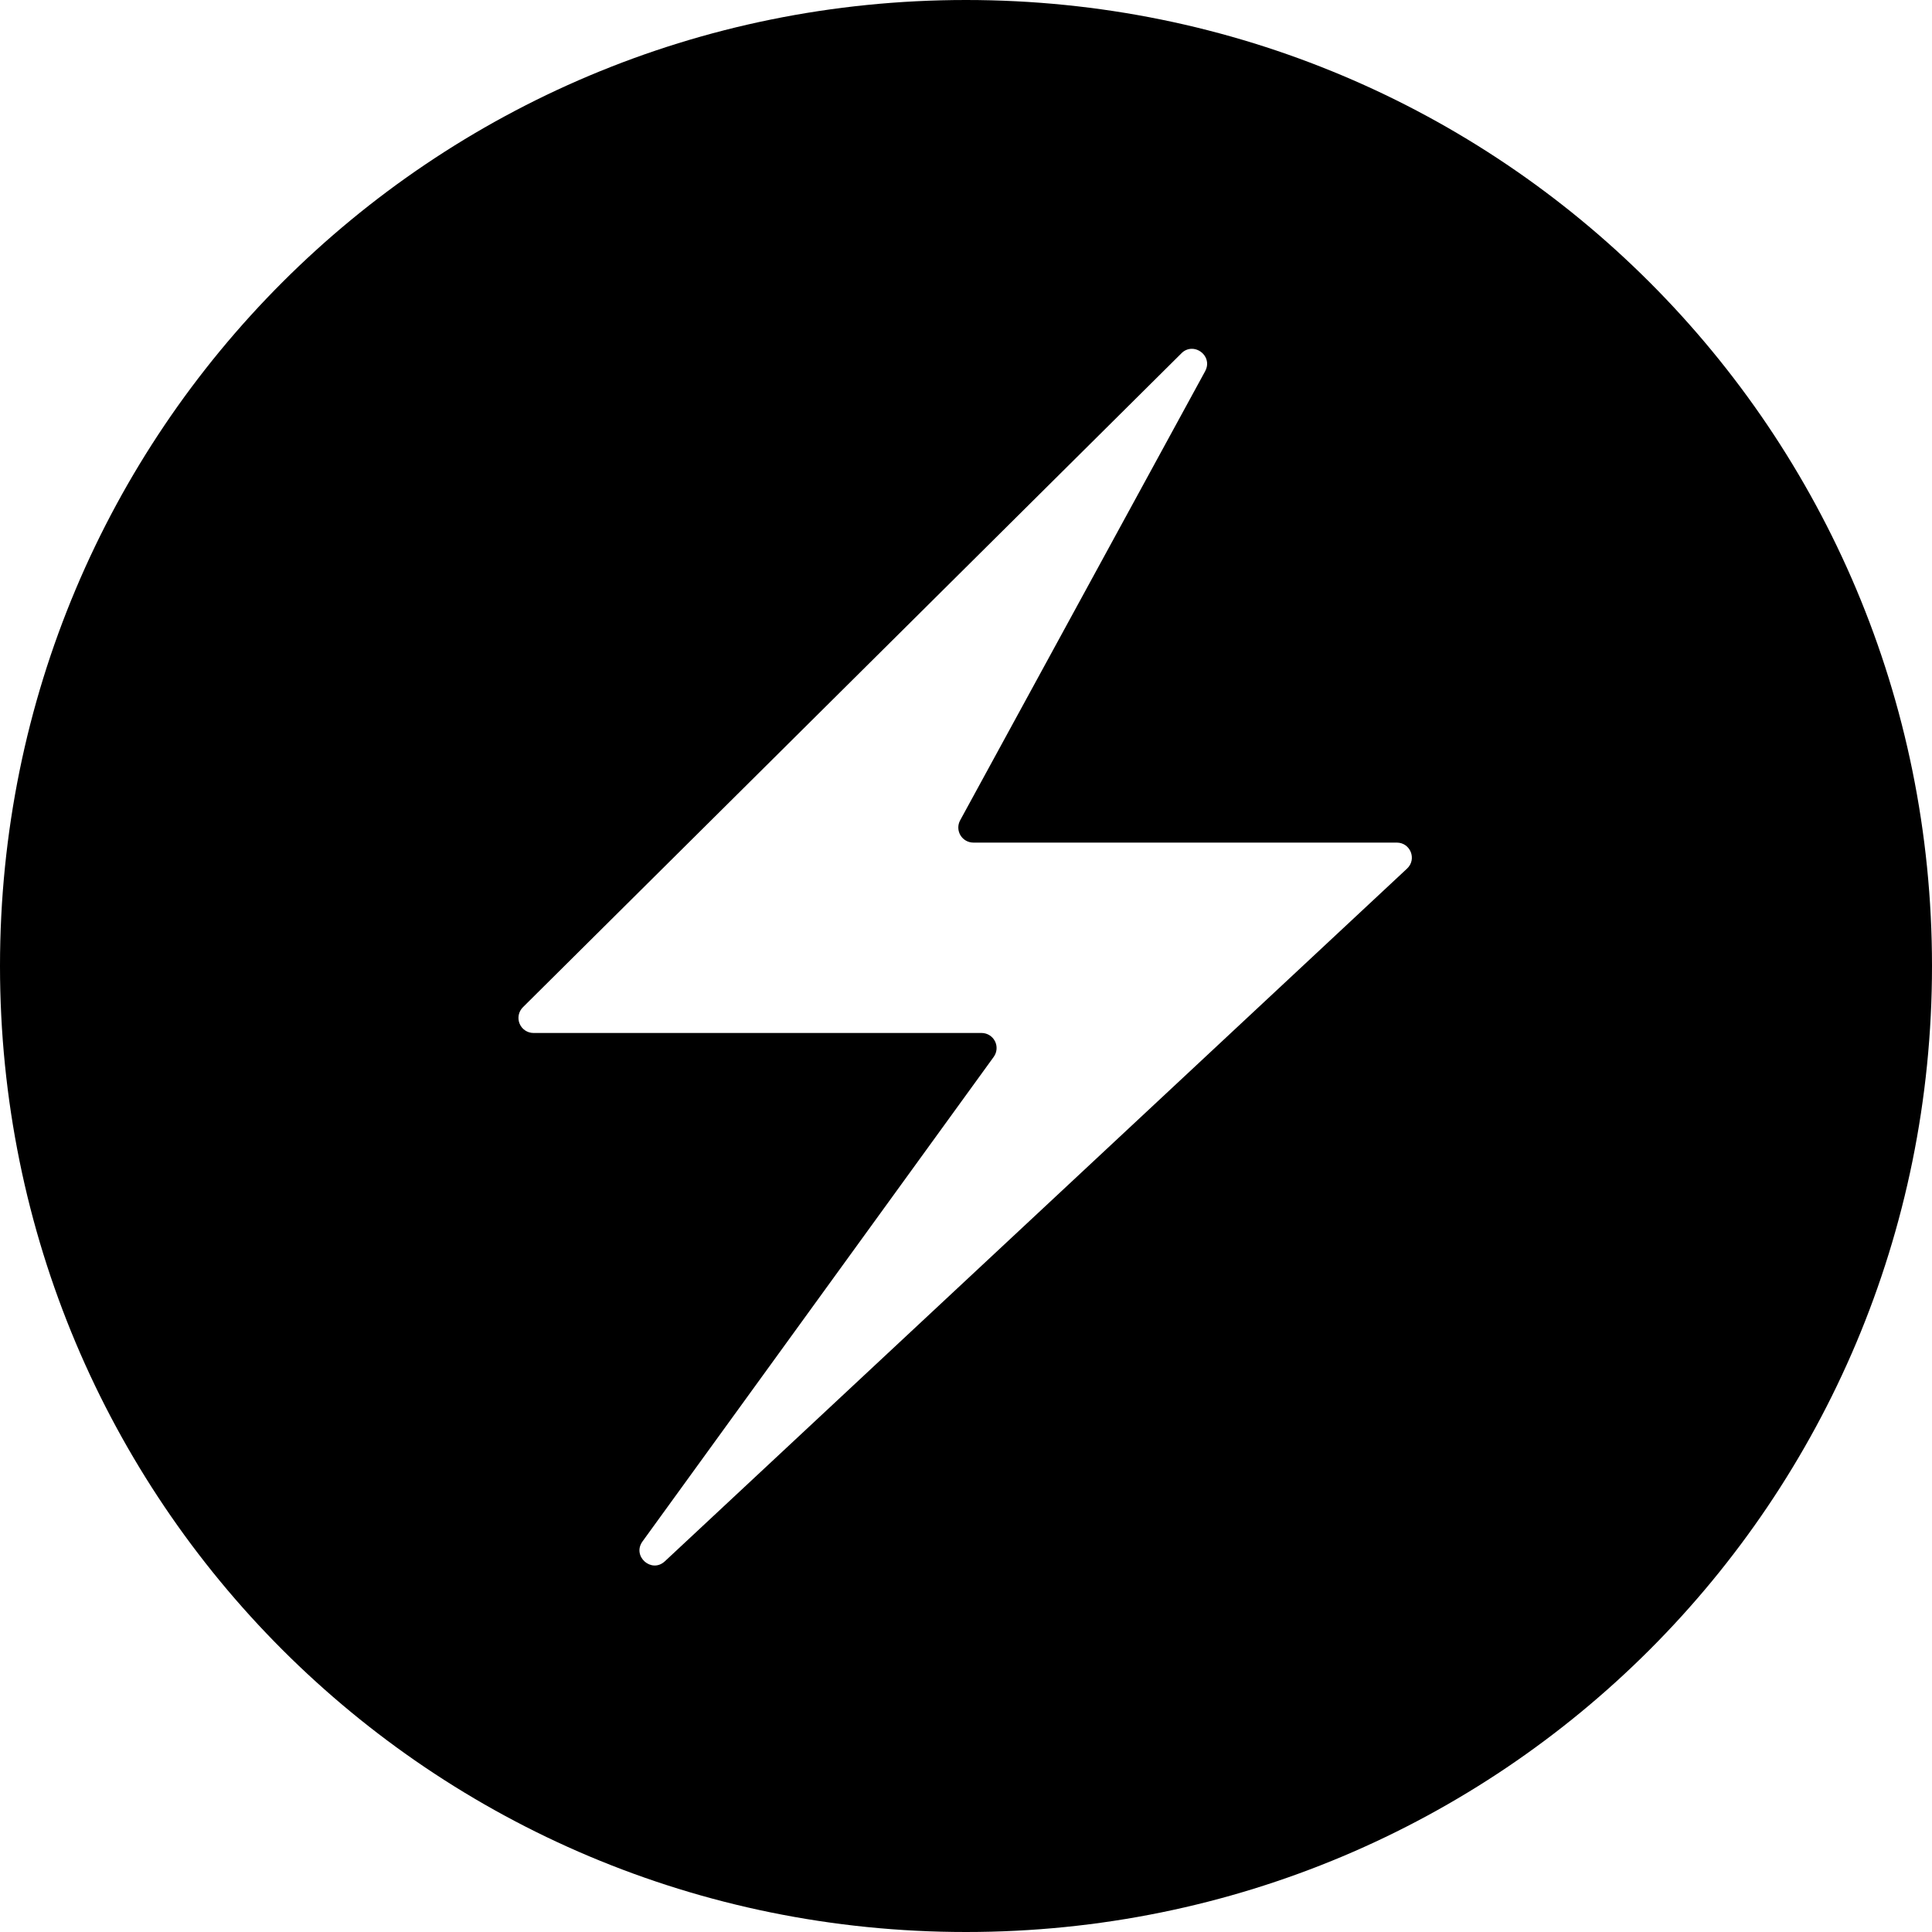
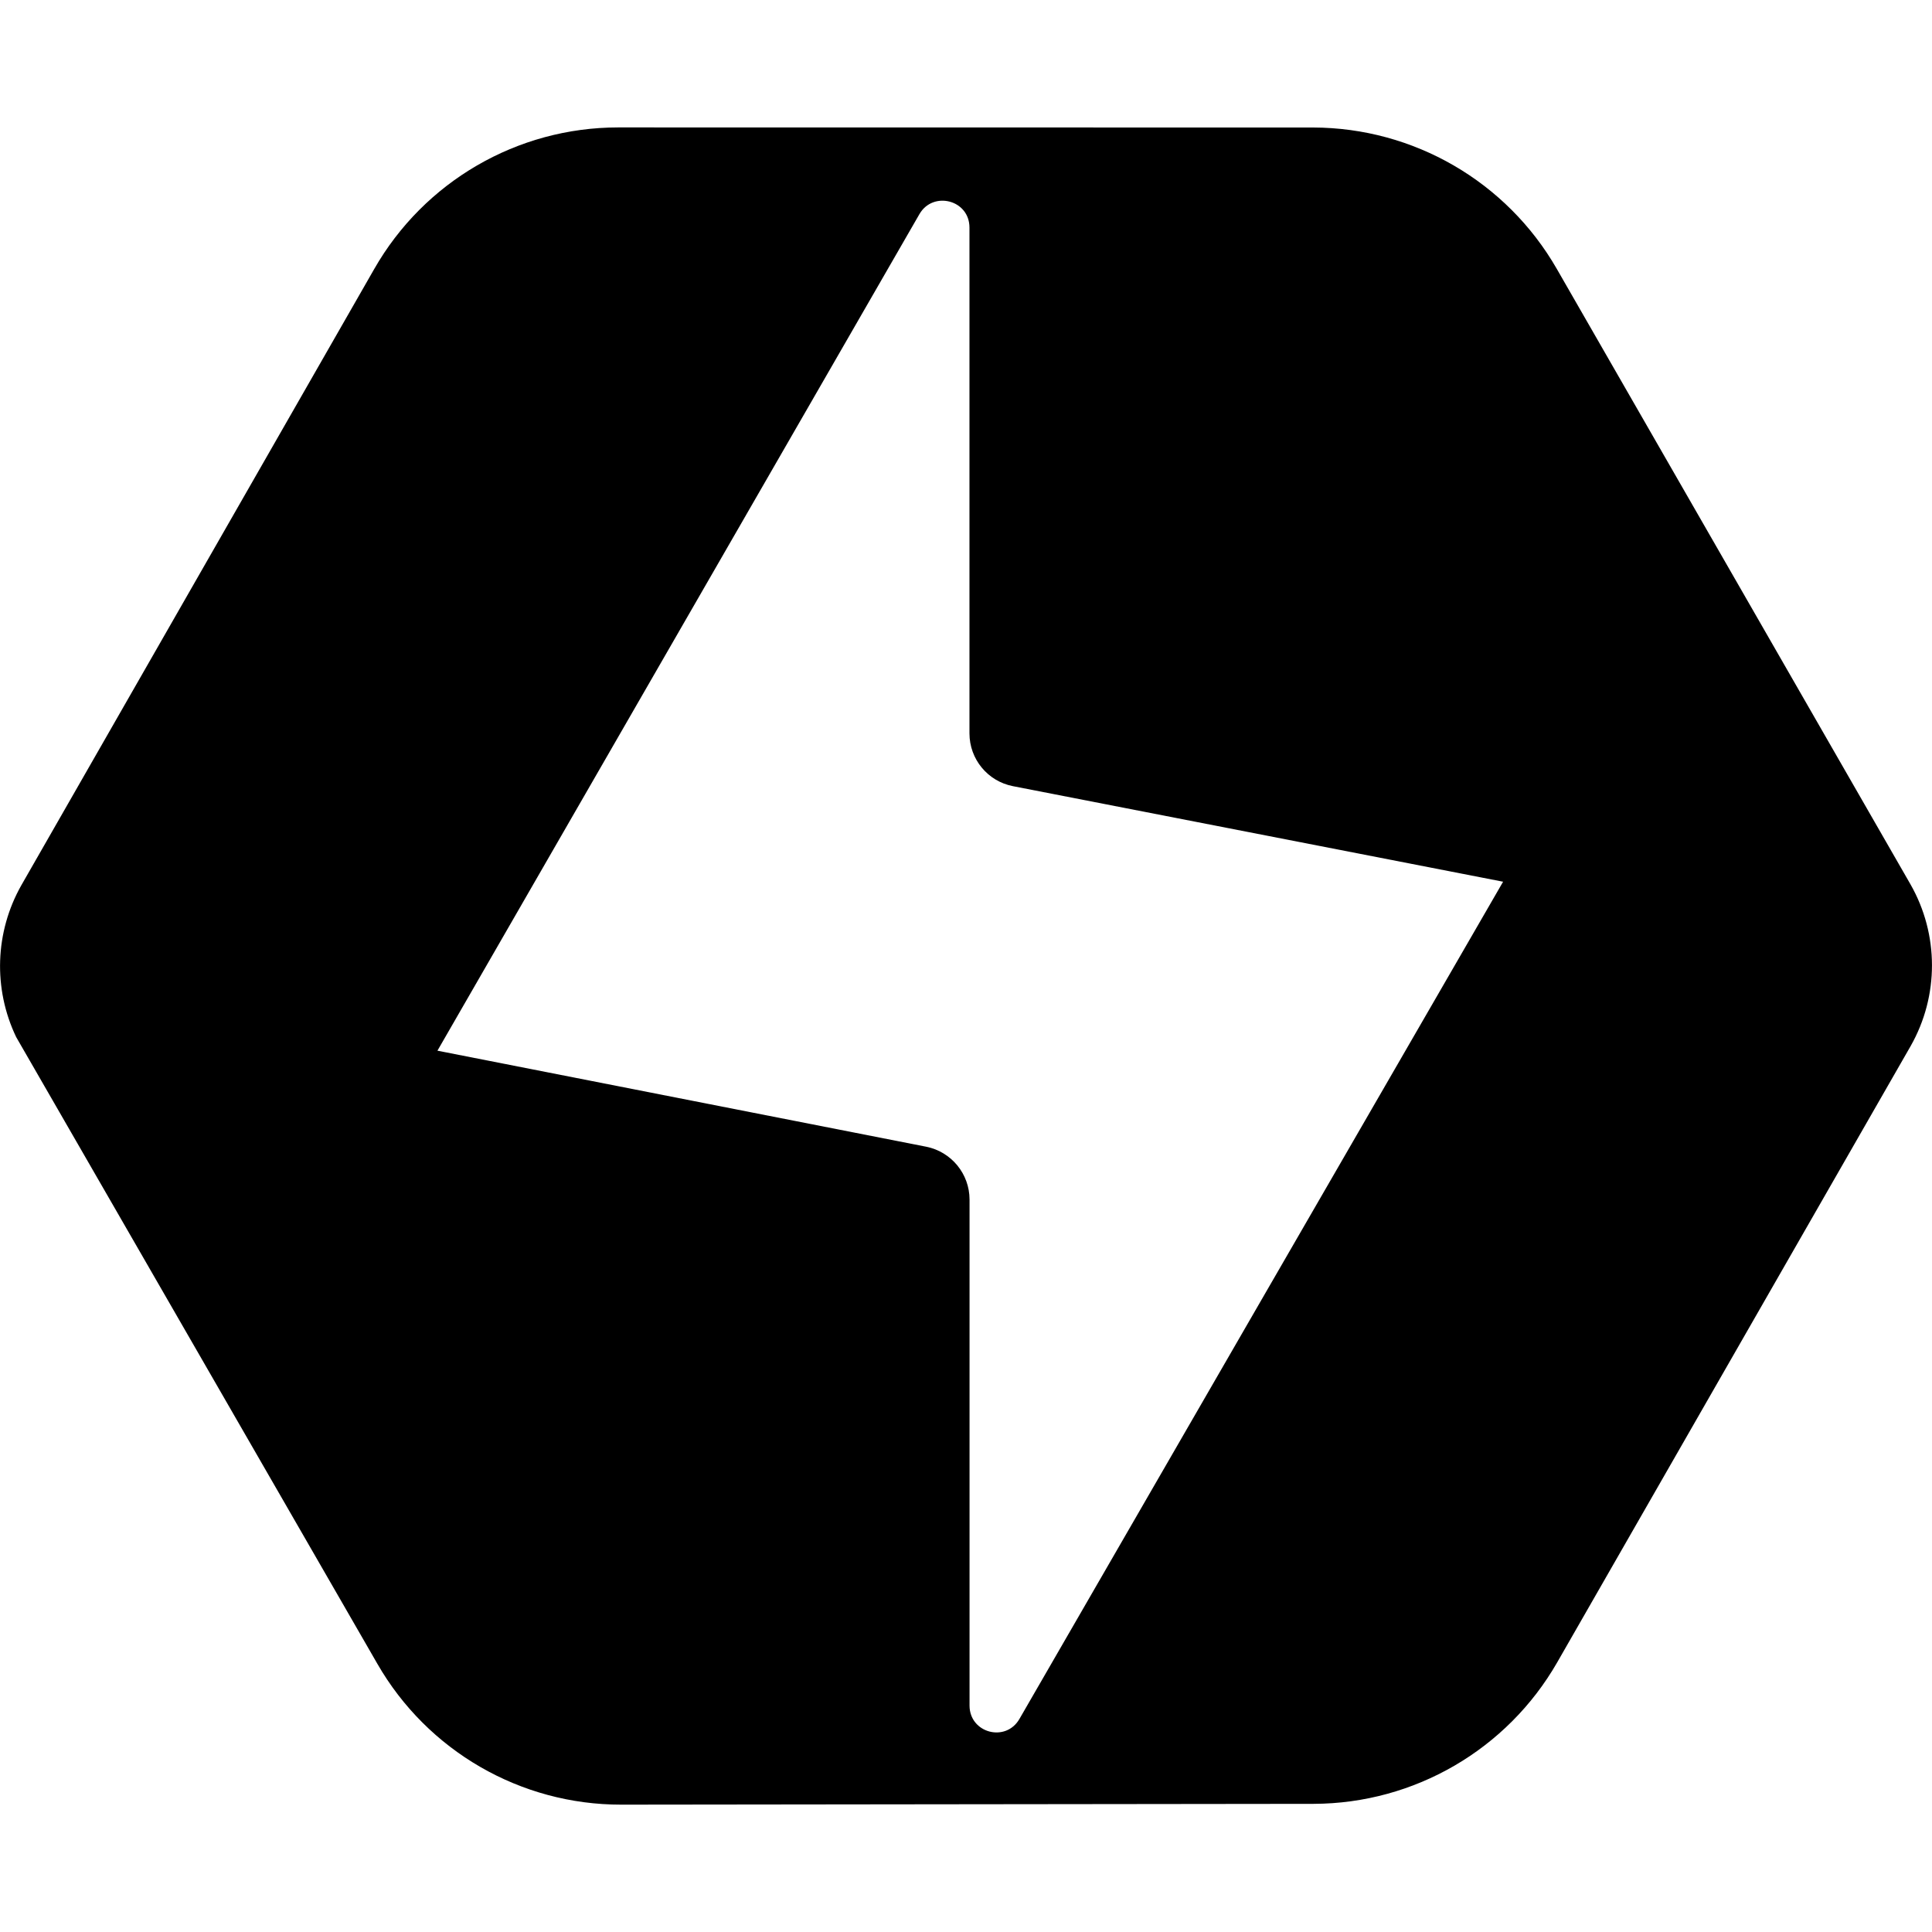
<svg xmlns="http://www.w3.org/2000/svg" viewBox="0 0 24 24">
-   <path d="M12 0C5.352 0 0 5.352 0 12s5.352 12 12 12 12-5.352 12-12S18.648 0 12 0m2.8 4.333c.13-.004.248.136.171.278l-3.044 5.58a.187.187 0 0 0 .164.276h5.26c.17 0 .252.207.128.323l-9.22 8.605c-.165.154-.41-.063-.278-.246l4.364-6.021a.187.187 0 0 0-.151-.296H6.627a.187.187 0 0 1-.131-.32l8.18-8.123a.18.18 0 0 1 .125-.056z" />
+   <path d="M7.678 1.583a3.49 3.49 0 0 0-3.03 1.76L.265 10.997a2.04 2.04 0 0 0-.064 1.886l4.486 7.784a3.49 3.49 0 0 0 3.03 1.751l8.602-.01a3.5 3.5 0 0 0 3.026-1.759l4.39-7.655a2.03 2.03 0 0 0-.002-2.008L19.339 3.34a3.5 3.5 0 0 0-3.028-1.756Zm4.365 1.244V9.11c0 .32.226.595.54.656l6.089 1.187q-3.006 5.2-6.008 10.4c-.17.296-.62.176-.62-.166v-6.286a.67.67 0 0 0-.538-.656l-6.072-1.193 5.988-10.393c.168-.29.621-.178.621.168" />
</svg>
